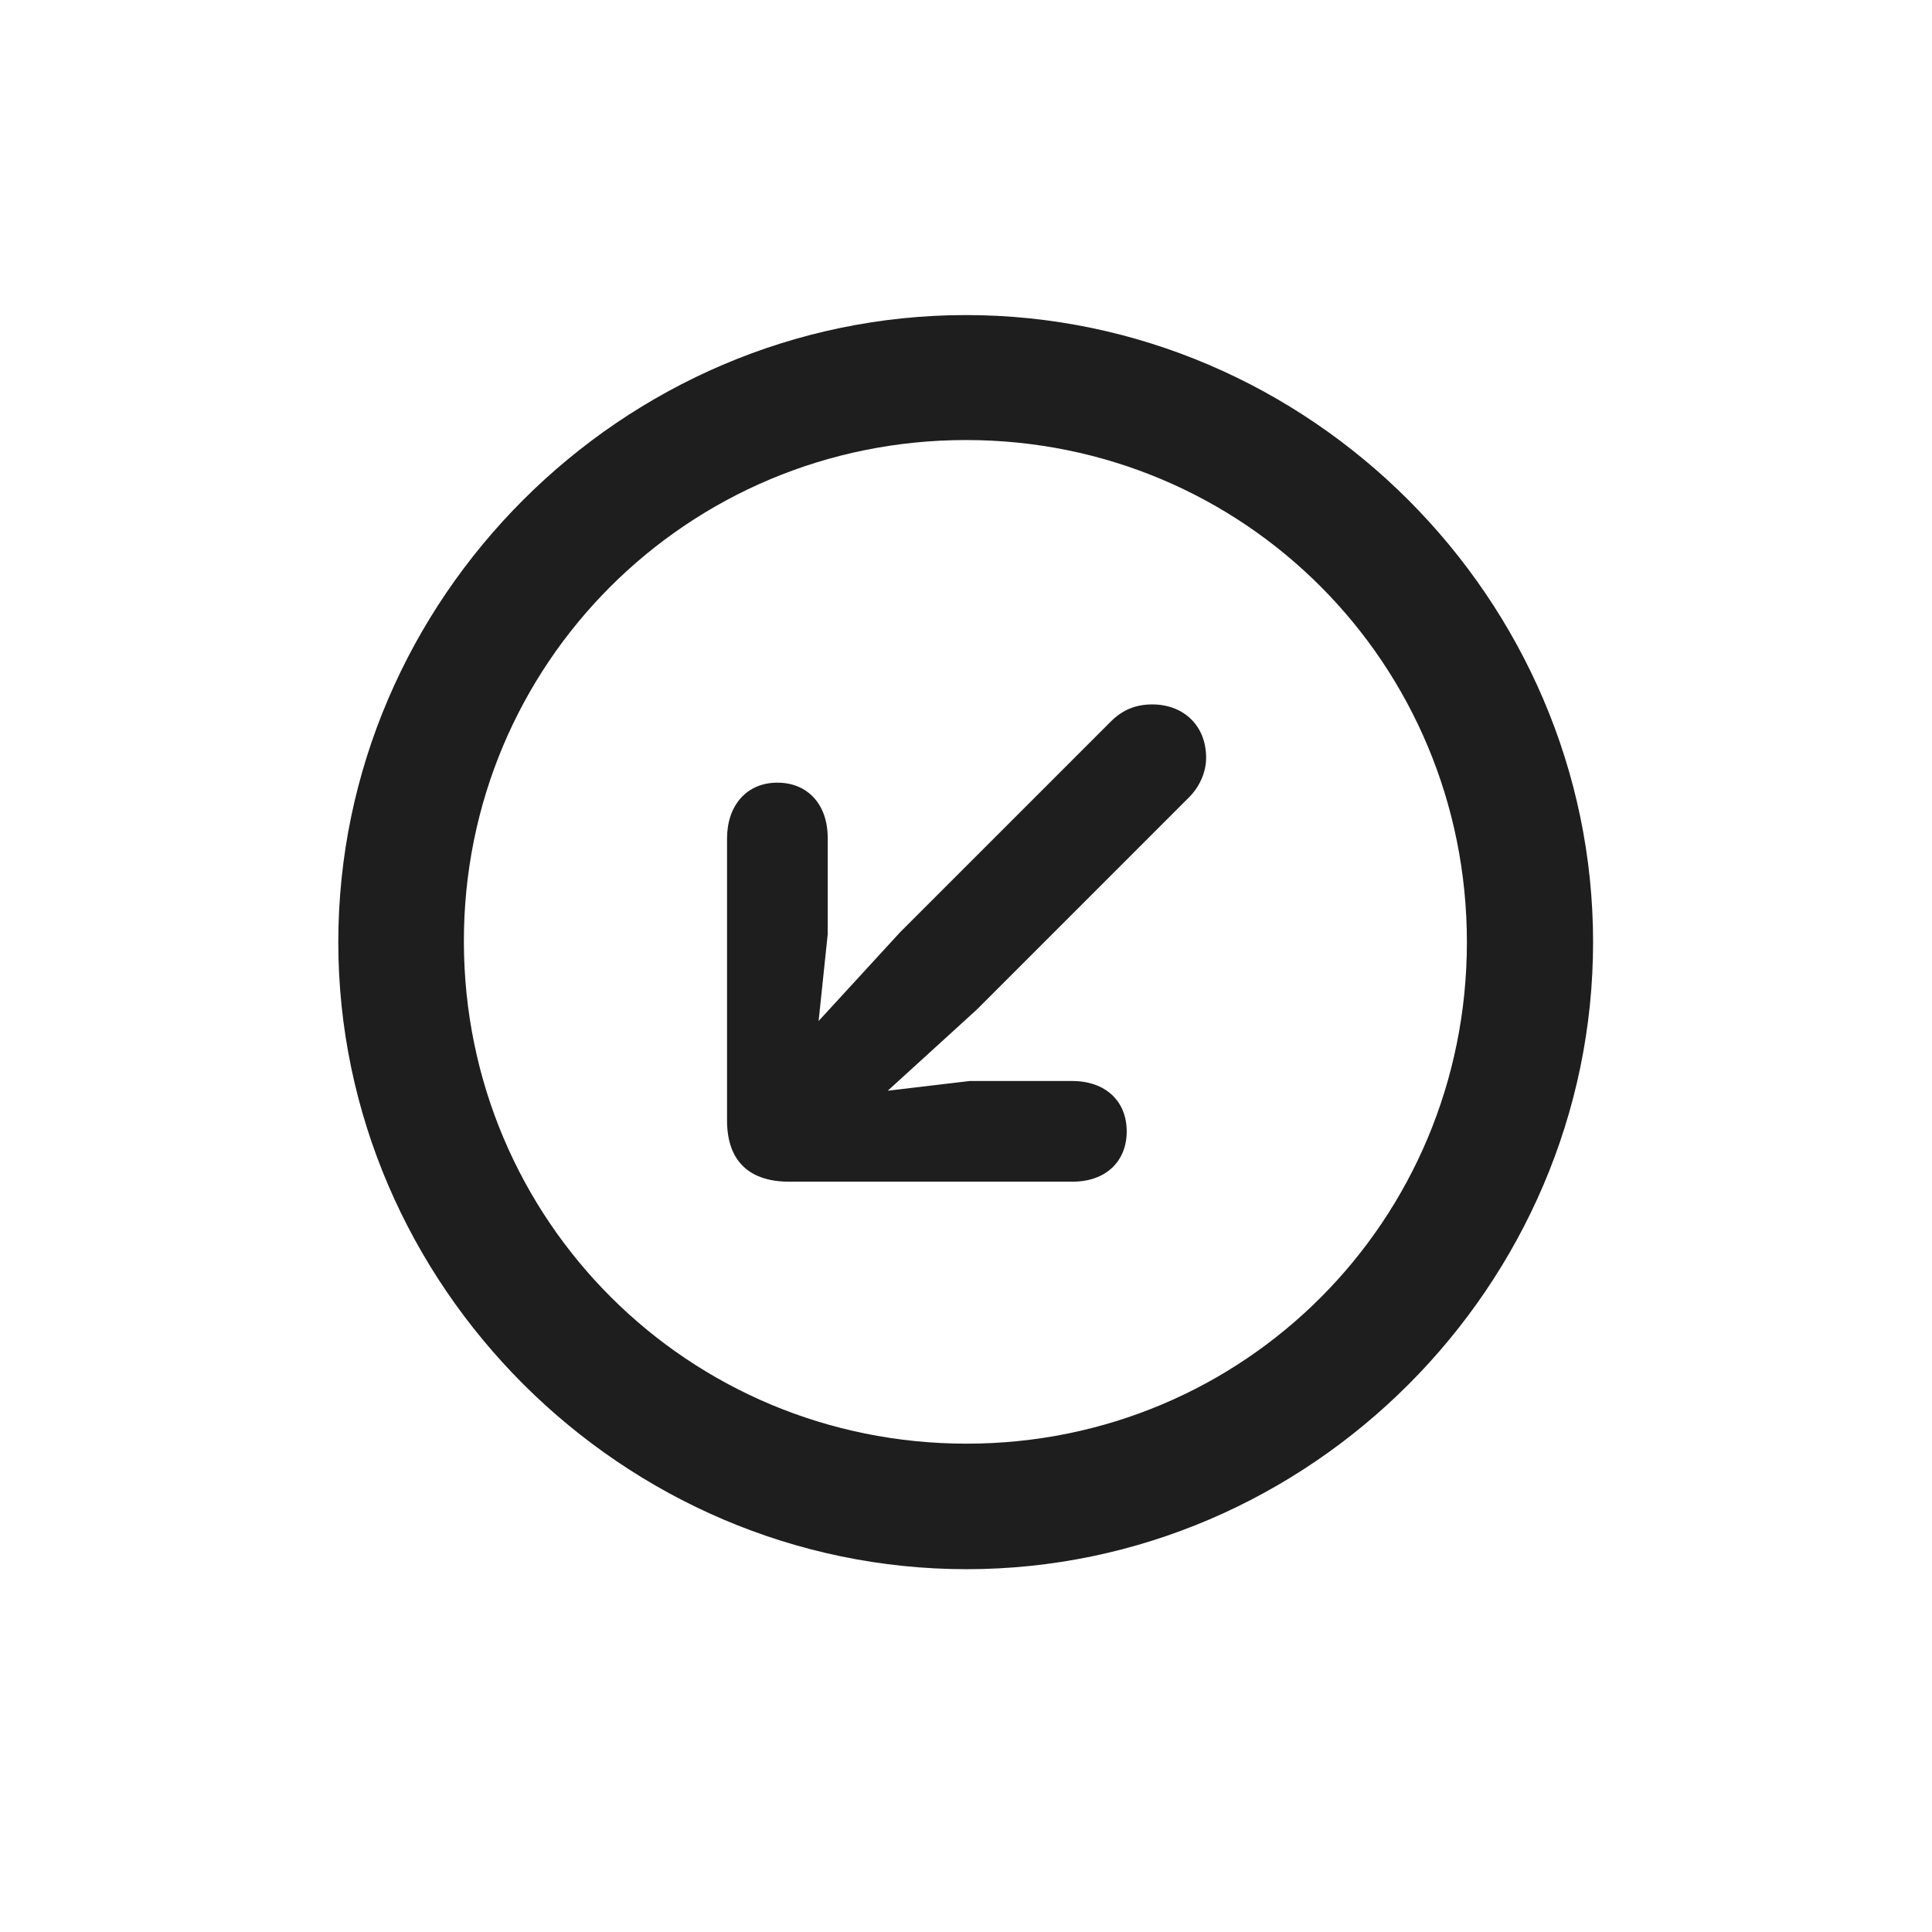
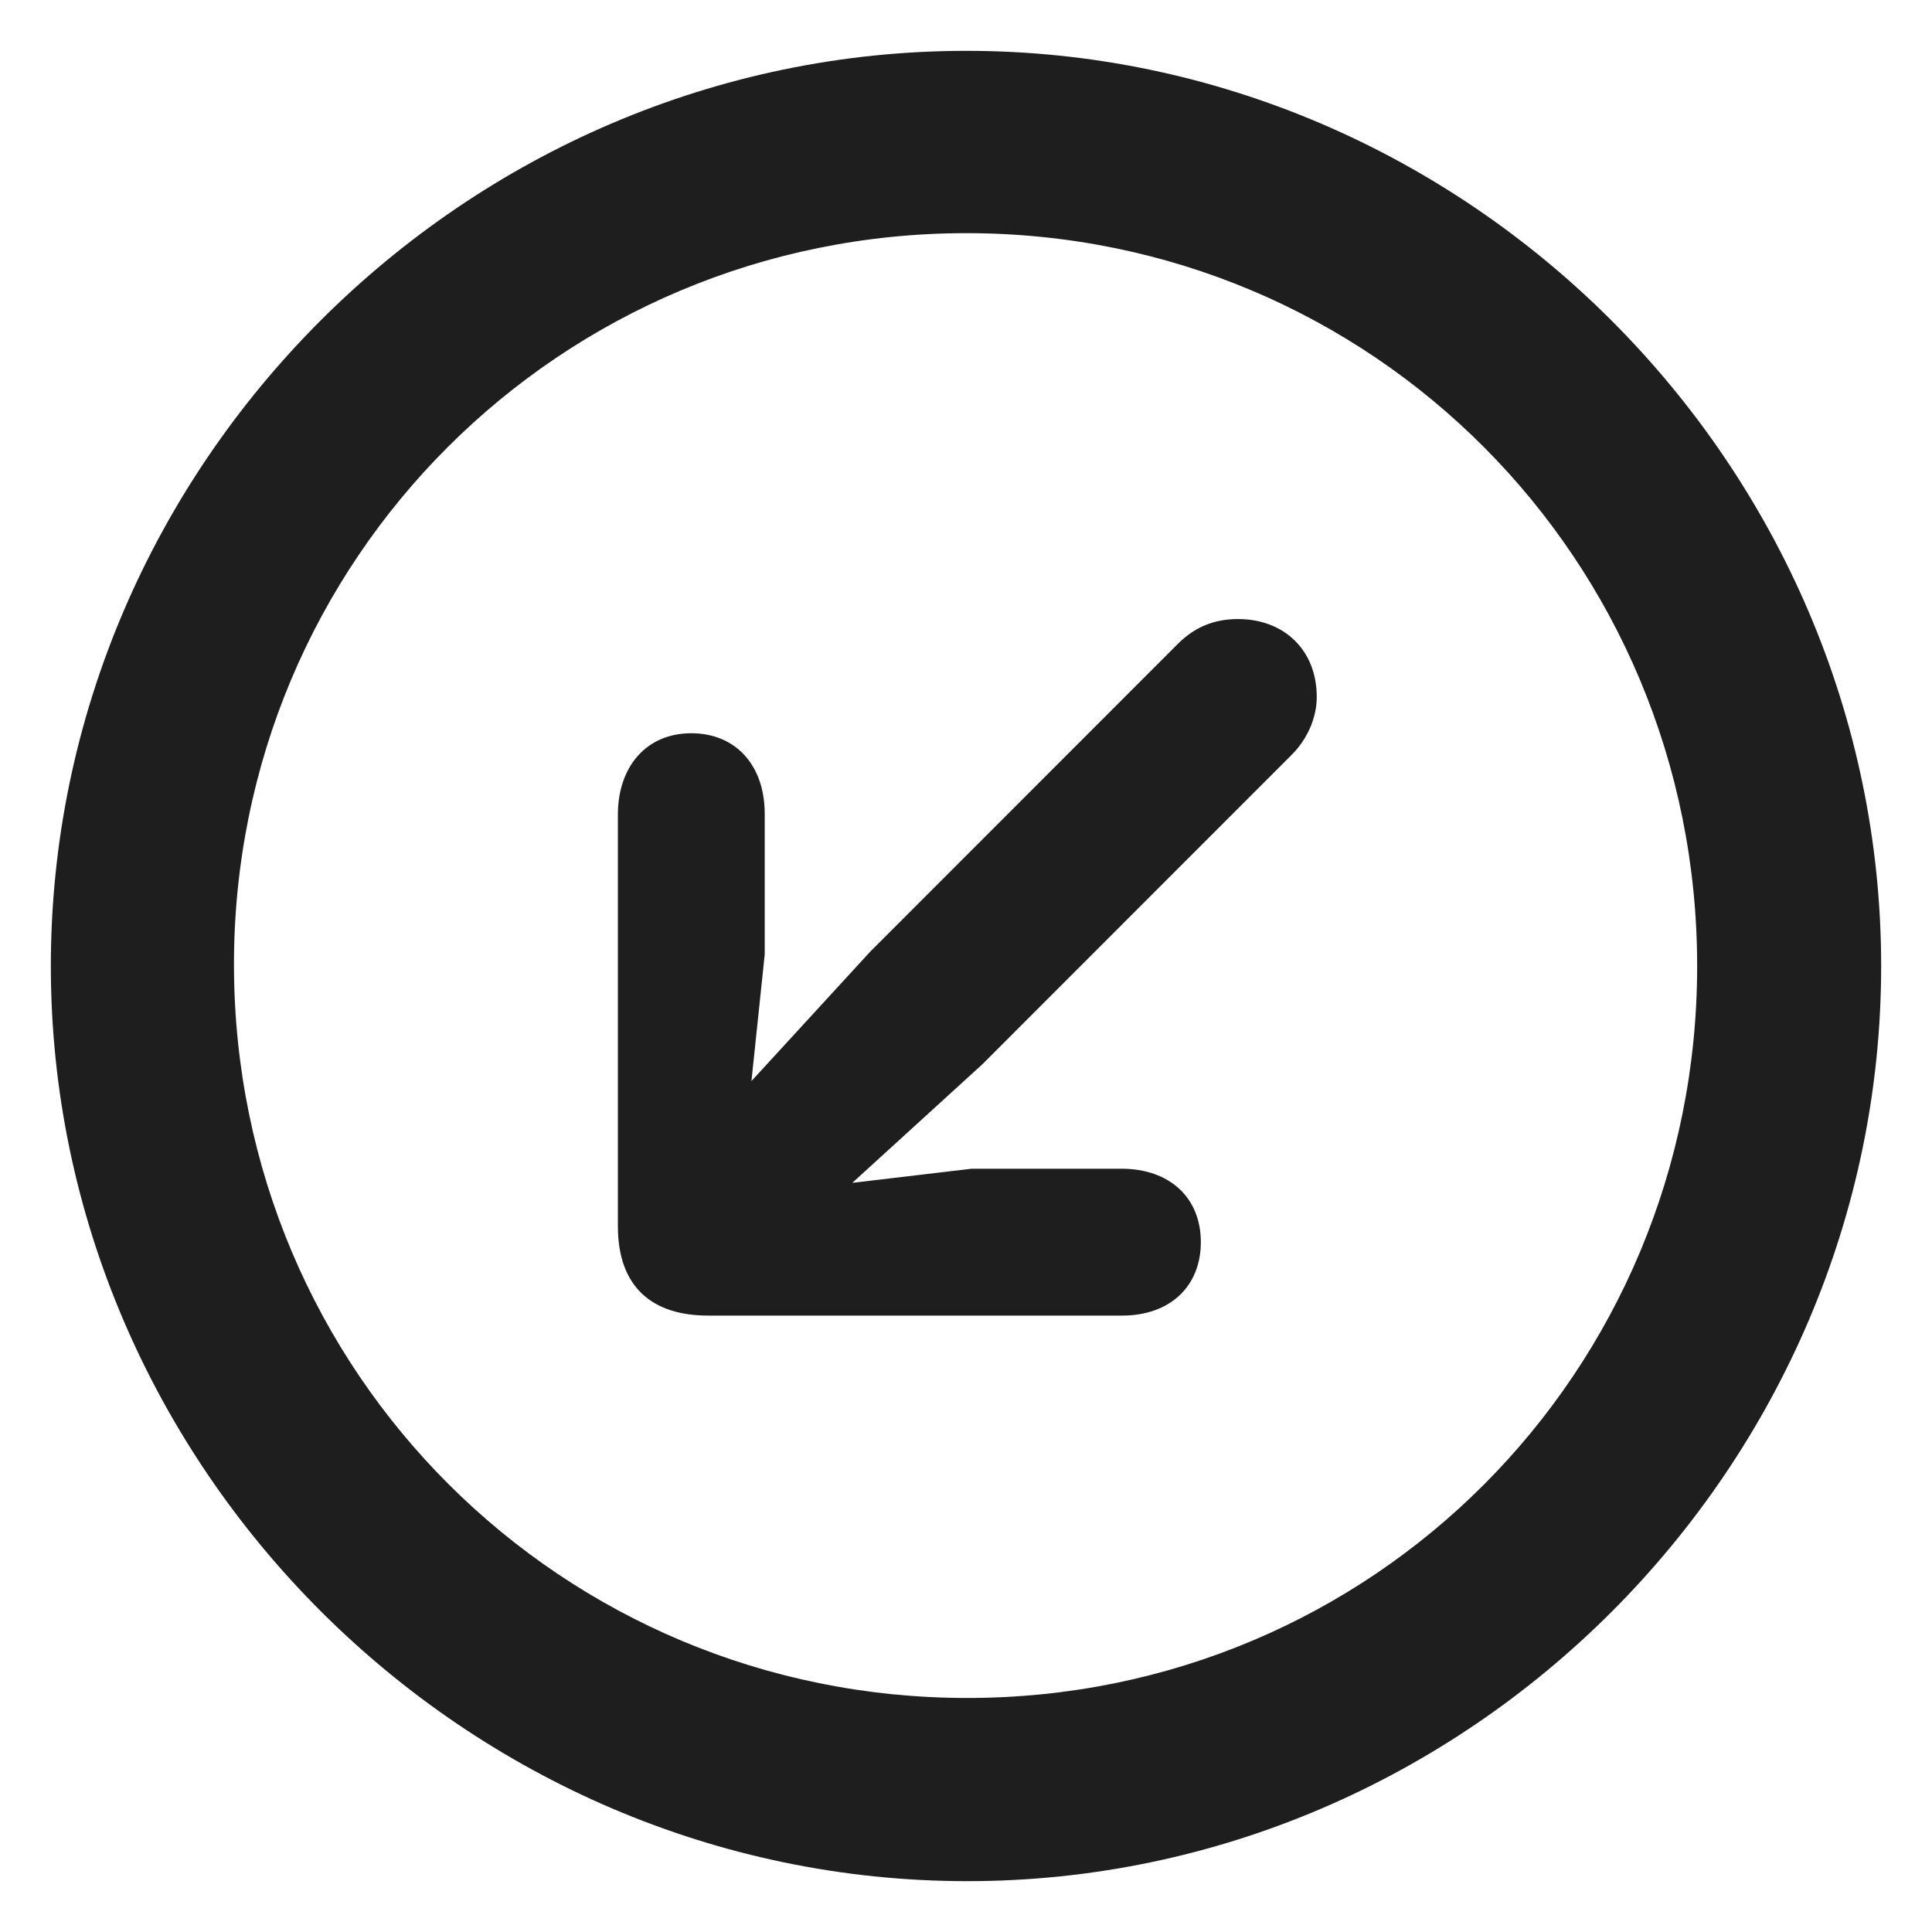
<svg xmlns="http://www.w3.org/2000/svg" width="38" height="38" viewBox="0 0 38 38" fill="none">
-   <path d="M19 6.197C12.237 6.197 6.654 11.78 6.654 18.531C6.654 25.282 12.249 30.864 19.012 30.864C25.763 30.864 31.334 25.282 31.334 18.531C31.334 11.78 25.751 6.197 19 6.197ZM19 8.655C24.475 8.655 28.852 13.056 28.852 18.531C28.852 24.006 24.475 28.395 19.012 28.395C13.537 28.395 9.135 24.006 9.124 18.531C9.112 13.056 13.525 8.655 19 8.655ZM15.29 15.394C14.682 15.394 14.3 15.847 14.3 16.491L14.3 22.038C14.3 22.861 14.765 23.242 15.517 23.242L21.099 23.242C21.743 23.242 22.161 22.849 22.161 22.253C22.161 21.656 21.743 21.262 21.087 21.262L19.072 21.262L17.461 21.453L19.215 19.855L23.389 15.68C23.592 15.477 23.723 15.191 23.723 14.905C23.723 14.273 23.282 13.855 22.662 13.855C22.34 13.855 22.077 13.963 21.851 14.189L17.7 18.34L16.101 20.082L16.28 18.376L16.28 16.479C16.28 15.823 15.887 15.394 15.29 15.394Z" fill="#1E1E1E" />
+   <path d="M19.009 1C9.143 1 1 9.147 1 19C1 28.853 9.16 37 19.026 37C28.874 37 37 28.853 37 19C37 9.147 28.857 1 19.009 1ZM19.009 4.586C26.995 4.586 33.381 11.01 33.381 19C33.381 26.991 26.995 33.397 19.026 33.397C11.04 33.397 4.619 26.991 4.602 19C4.584 11.01 11.022 4.586 19.009 4.586ZM13.597 14.422C12.71 14.422 12.153 15.083 12.153 16.023L12.153 24.118C12.153 25.319 12.832 25.876 13.928 25.876L22.071 25.876C23.011 25.876 23.619 25.302 23.619 24.431C23.619 23.561 23.011 22.987 22.053 22.987L19.113 22.987L16.764 23.265L19.322 20.933L25.412 14.84C25.707 14.544 25.899 14.126 25.899 13.708C25.899 12.786 25.255 12.176 24.35 12.176C23.881 12.176 23.498 12.333 23.167 12.664L17.112 18.722L14.78 21.263L15.041 18.774L15.041 16.006C15.041 15.049 14.467 14.422 13.597 14.422Z" fill="#1E1E1E" />
</svg>
